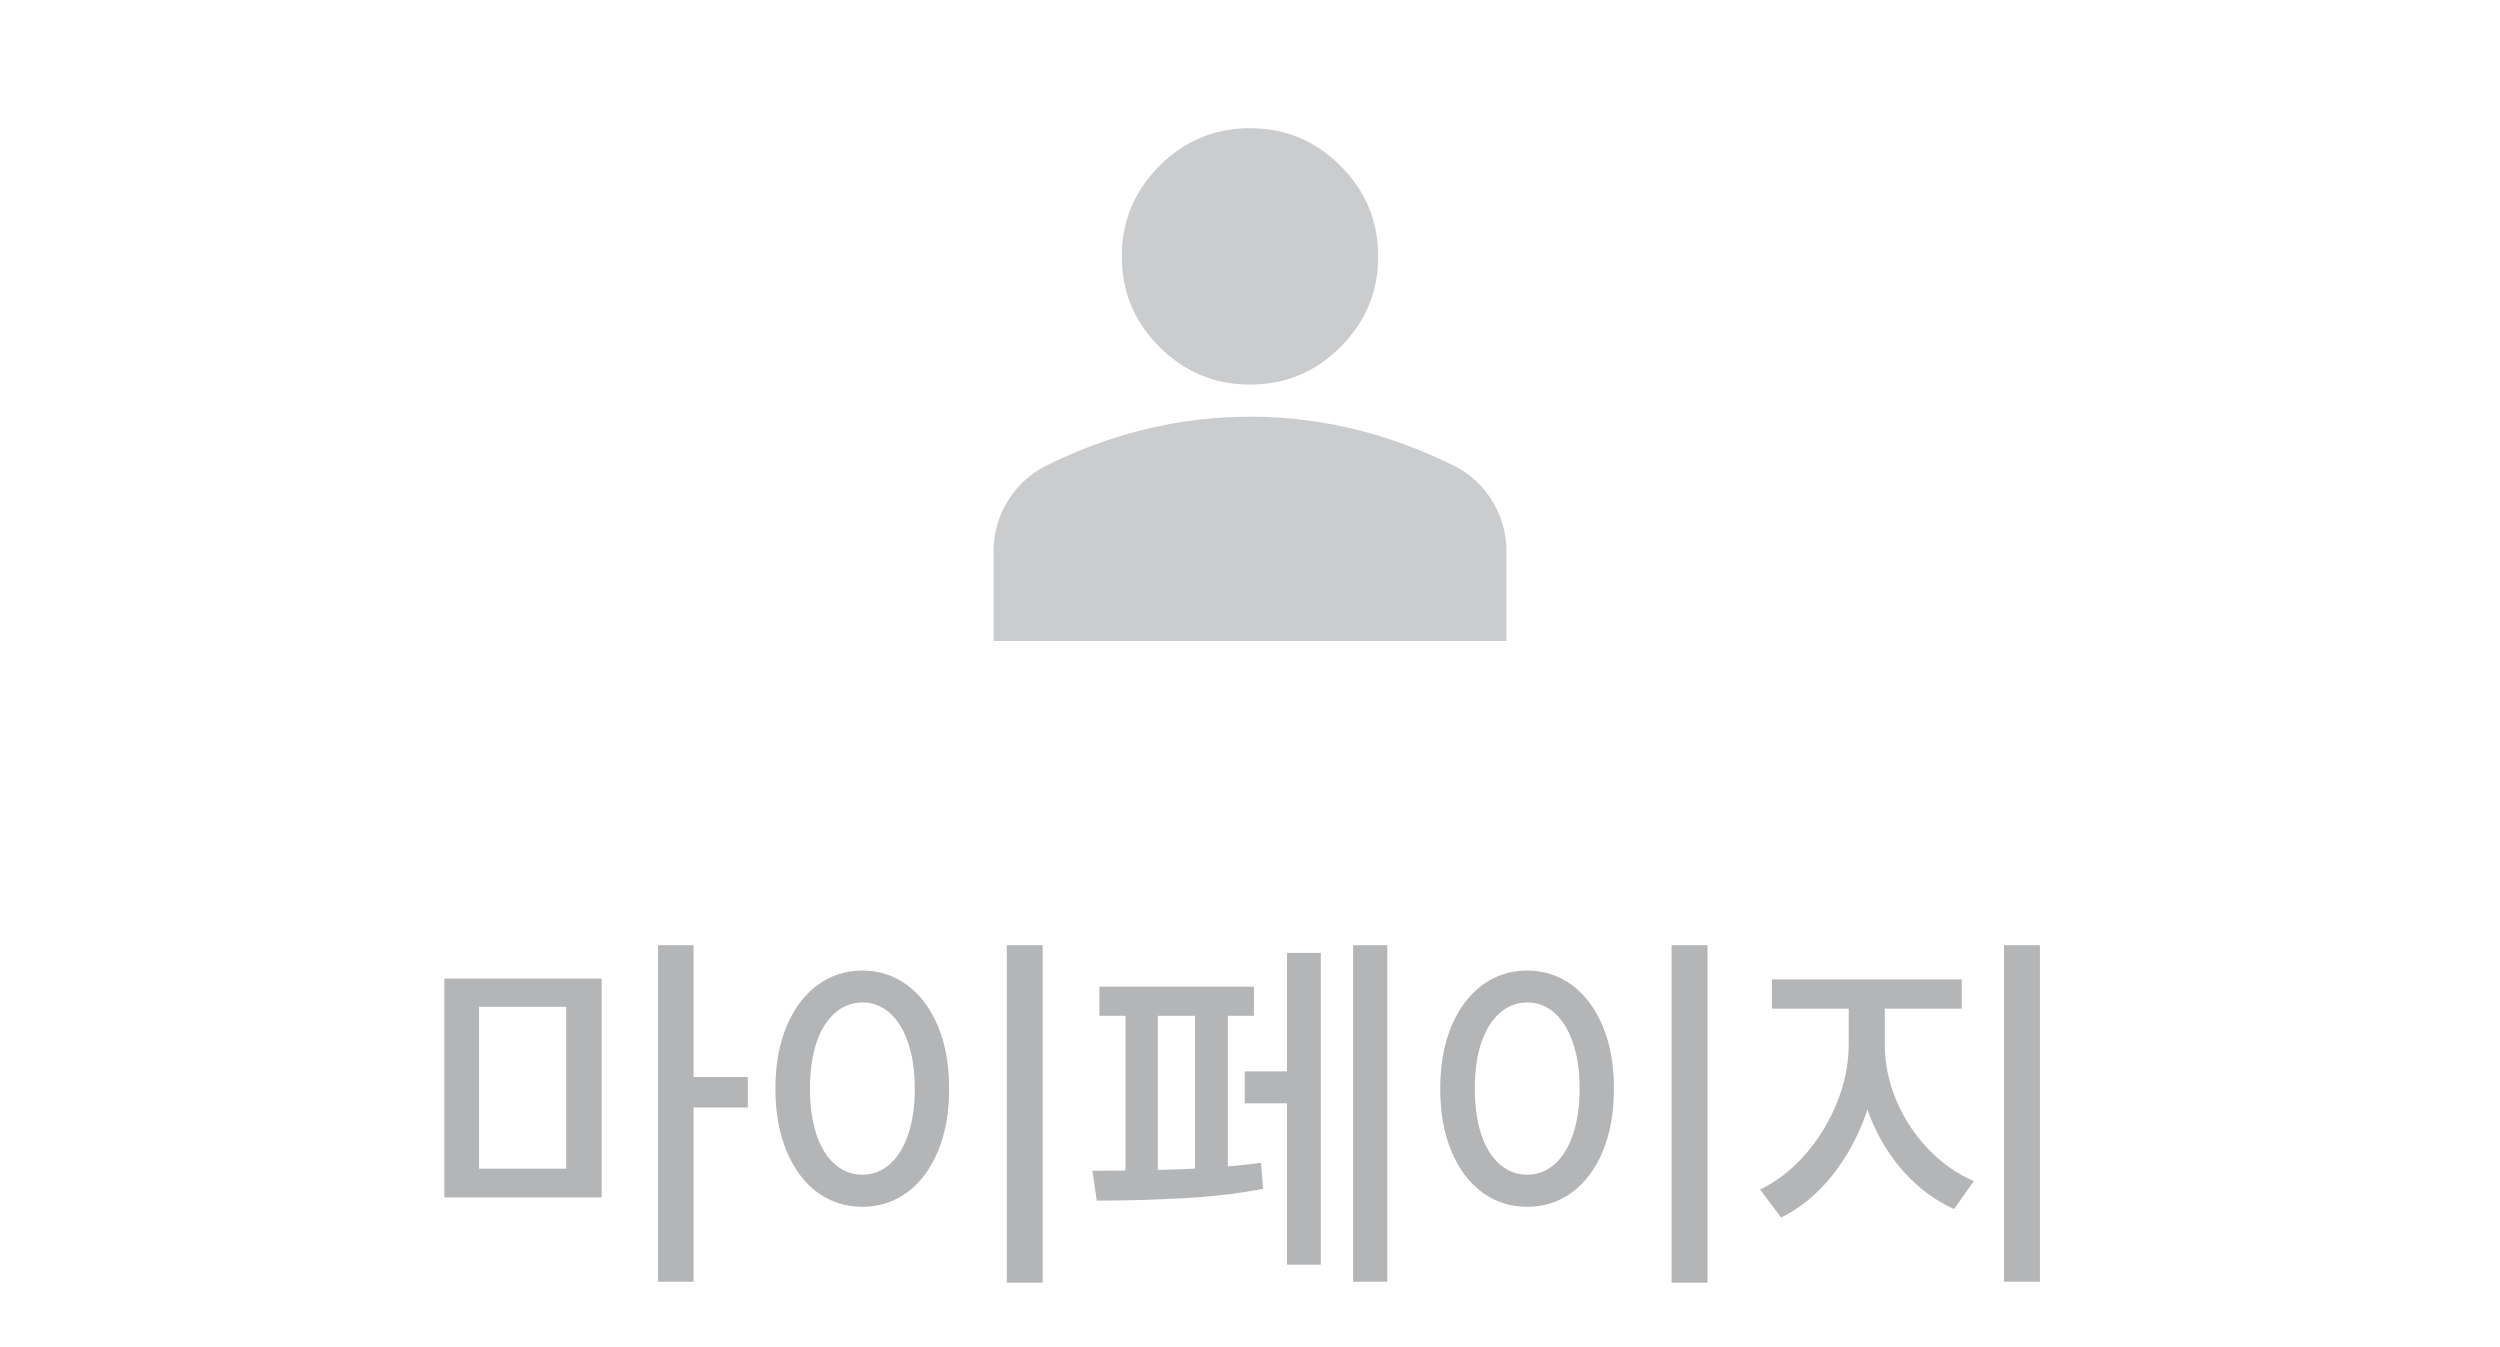
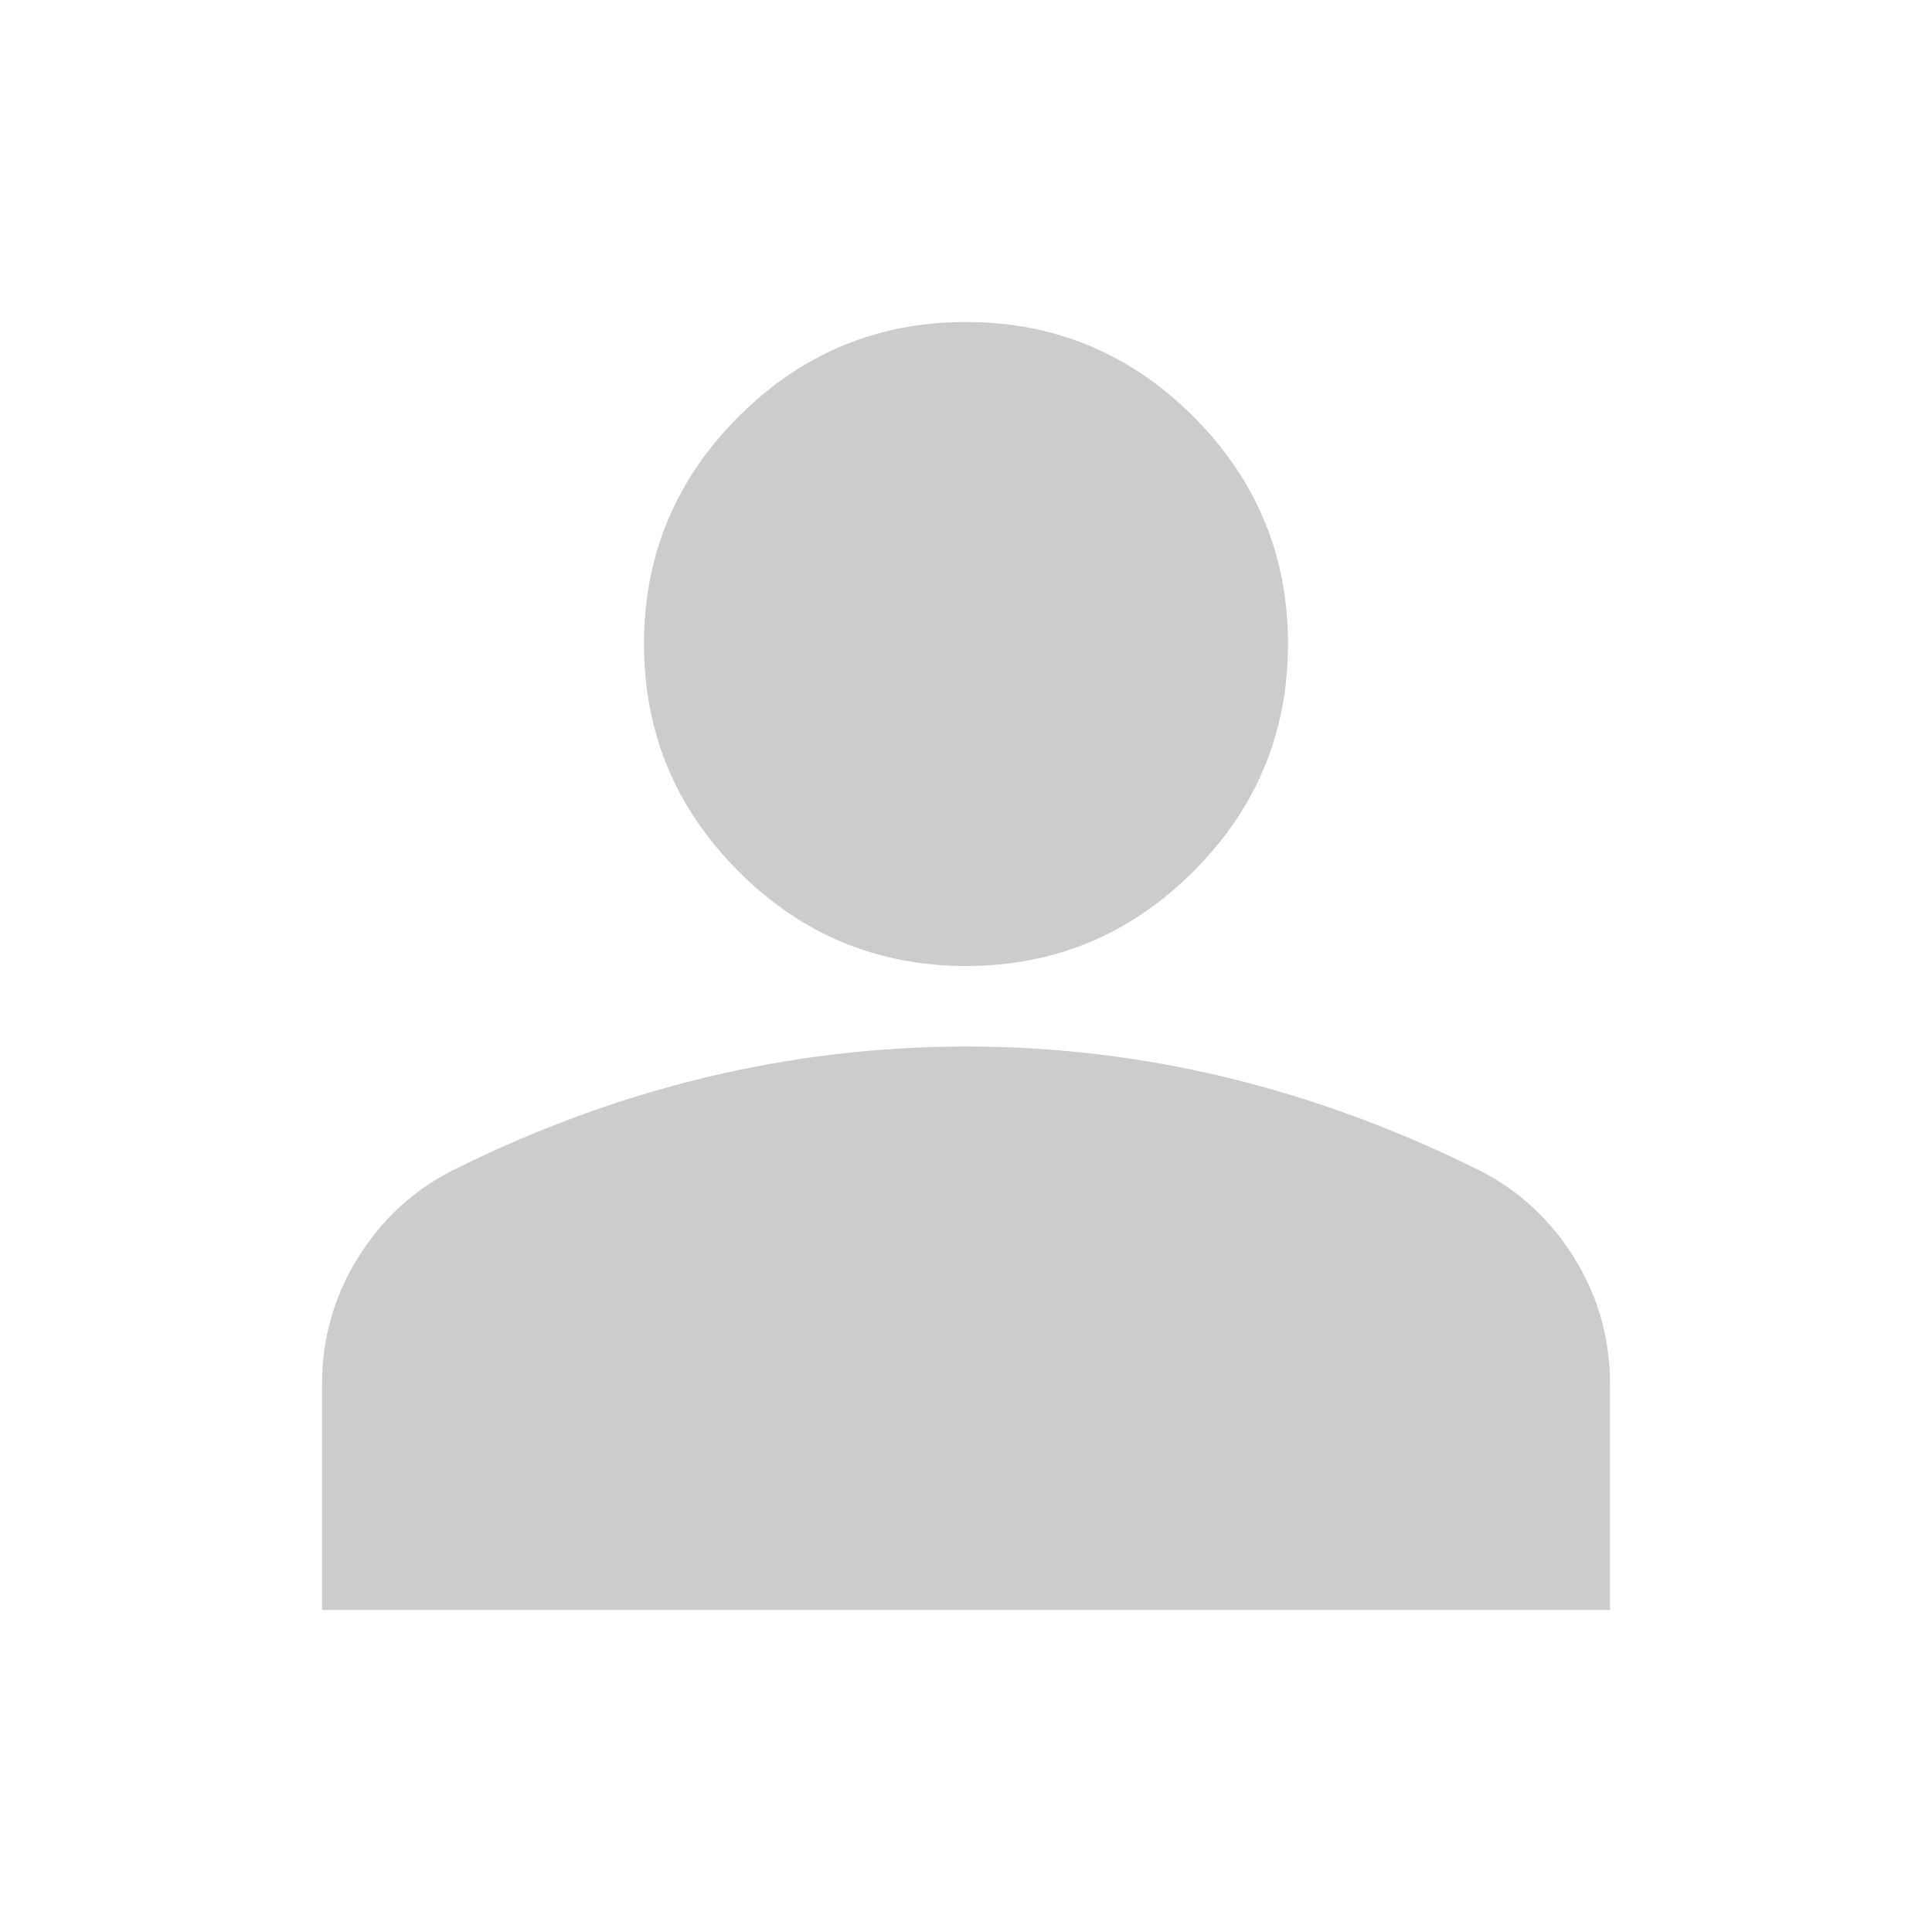
- <svg xmlns="http://www.w3.org/2000/svg" width="78" height="42" viewBox="0 0 78 42" fill="none">
-   <path d="M39 12C37.9 12 36.958 11.608 36.175 10.825C35.392 10.042 35 9.1 35 8C35 6.9 35.392 5.958 36.175 5.175C36.958 4.392 37.9 4 39 4C40.1 4 41.042 4.392 41.825 5.175C42.608 5.958 43 6.9 43 8C43 9.1 42.608 10.042 41.825 10.825C41.042 11.608 40.1 12 39 12ZM31 20V17.2C31 16.633 31.146 16.113 31.438 15.638C31.73 15.163 32.117 14.801 32.6 14.55C33.633 14.033 34.683 13.646 35.75 13.388C36.817 13.13 37.9 13.001 39 13C40.1 13 41.183 13.129 42.25 13.388C43.317 13.647 44.367 14.034 45.4 14.55C45.883 14.8 46.271 15.163 46.563 15.638C46.855 16.113 47.001 16.634 47 17.2V20H31Z" fill="#CBCCCE" />
-   <path d="M18.773 37.359H13.863V30.533H18.773V37.359ZM14.947 36.463H17.666V31.412H14.947V36.463ZM21.639 39.99H20.531V29.49H21.639V39.99ZM23.332 34.553H21.387V33.603H23.332V34.553ZM32.531 40.02H31.412V29.49H32.531V40.02ZM26.906 30.281C27.43 30.281 27.896 30.434 28.307 30.738C28.717 31.043 29.037 31.473 29.268 32.027C29.498 32.582 29.613 33.228 29.613 33.967C29.613 34.709 29.498 35.357 29.268 35.912C29.037 36.467 28.717 36.897 28.307 37.201C27.896 37.502 27.43 37.652 26.906 37.652C26.383 37.652 25.914 37.502 25.5 37.201C25.09 36.897 24.77 36.467 24.539 35.912C24.309 35.357 24.193 34.709 24.193 33.967C24.193 33.228 24.309 32.582 24.539 32.027C24.77 31.473 25.09 31.043 25.5 30.738C25.914 30.434 26.383 30.281 26.906 30.281ZM26.906 31.277C26.586 31.277 26.301 31.387 26.051 31.605C25.801 31.824 25.607 32.137 25.471 32.543C25.338 32.945 25.271 33.42 25.271 33.967C25.271 34.51 25.338 34.984 25.471 35.391C25.607 35.797 25.801 36.109 26.051 36.328C26.301 36.543 26.586 36.65 26.906 36.65C27.227 36.65 27.51 36.543 27.756 36.328C28.006 36.109 28.199 35.797 28.336 35.391C28.473 34.984 28.541 34.51 28.541 33.967C28.541 33.42 28.473 32.945 28.336 32.543C28.199 32.137 28.008 31.824 27.762 31.605C27.516 31.387 27.23 31.277 26.906 31.277ZM43.283 39.99H42.217V29.49H43.283V39.99ZM40.494 34.424H38.836V33.428H40.494V34.424ZM41.209 39.457H40.154V29.73H41.209V39.457ZM39.123 31.693H34.301V30.785H39.123V31.693ZM34.084 36.527C35.006 36.527 35.934 36.512 36.867 36.48C37.801 36.445 38.625 36.379 39.34 36.281L39.41 37.09C38.68 37.234 37.859 37.332 36.949 37.383C36.039 37.434 35.129 37.459 34.219 37.459L34.084 36.527ZM36.123 36.797H35.115V31.359H36.123V36.797ZM38.309 36.797H37.283V31.359H38.309V36.797ZM53.273 40.02H52.154V29.49H53.273V40.02ZM47.648 30.281C48.172 30.281 48.639 30.434 49.049 30.738C49.459 31.043 49.779 31.473 50.01 32.027C50.24 32.582 50.355 33.228 50.355 33.967C50.355 34.709 50.24 35.357 50.01 35.912C49.779 36.467 49.459 36.897 49.049 37.201C48.639 37.502 48.172 37.652 47.648 37.652C47.125 37.652 46.656 37.502 46.242 37.201C45.832 36.897 45.512 36.467 45.281 35.912C45.051 35.357 44.935 34.709 44.935 33.967C44.935 33.228 45.051 32.582 45.281 32.027C45.512 31.473 45.832 31.043 46.242 30.738C46.656 30.434 47.125 30.281 47.648 30.281ZM47.648 31.277C47.328 31.277 47.043 31.387 46.793 31.605C46.543 31.824 46.35 32.137 46.213 32.543C46.08 32.945 46.014 33.42 46.014 33.967C46.014 34.51 46.08 34.984 46.213 35.391C46.35 35.797 46.543 36.109 46.793 36.328C47.043 36.543 47.328 36.65 47.648 36.65C47.969 36.65 48.252 36.543 48.498 36.328C48.748 36.109 48.941 35.797 49.078 35.391C49.215 34.984 49.283 34.51 49.283 33.967C49.283 33.42 49.215 32.945 49.078 32.543C48.941 32.137 48.75 31.824 48.504 31.605C48.258 31.387 47.973 31.277 47.648 31.277ZM58.594 32.59C58.594 33.344 58.463 34.082 58.201 34.805C57.94 35.523 57.58 36.164 57.123 36.727C56.666 37.285 56.148 37.705 55.57 37.986L54.914 37.113C55.434 36.863 55.904 36.498 56.326 36.018C56.748 35.533 57.078 34.992 57.316 34.395C57.559 33.793 57.68 33.191 57.68 32.59V31.031H58.594V32.59ZM58.805 32.59C58.805 33.168 58.922 33.742 59.156 34.312C59.395 34.883 59.725 35.391 60.147 35.836C60.572 36.281 61.051 36.619 61.582 36.85L60.967 37.723C60.373 37.457 59.844 37.062 59.379 36.539C58.918 36.016 58.559 35.412 58.301 34.728C58.047 34.045 57.92 33.332 57.92 32.59V31.031H58.805V32.59ZM61.207 31.471H55.283V30.557H61.207V31.471ZM63.645 39.99H62.525V29.49H63.645V39.99Z" fill="#B4B5B7" />
+ <svg xmlns="http://www.w3.org/2000/svg" width="24" height="24" viewBox="0 0 24 24" fill="none">
+   <path d="M12 12C10.9 12 9.958 11.608 9.175 10.825C8.392 10.042 8 9.1 8 8C8 6.9 8.392 5.958 9.175 5.175C9.958 4.392 10.9 4 12 4C13.1 4 14.042 4.392 14.825 5.175C15.608 5.958 16 6.9 16 8C16 9.1 15.608 10.042 14.825 10.825C14.042 11.608 13.1 12 12 12ZM4 20V17.2C4 16.633 4.146 16.113 4.438 15.638C4.73 15.163 5.117 14.801 5.6 14.55C6.633 14.033 7.683 13.646 8.75 13.388C9.817 13.13 10.9 13.001 12 13C13.1 13 14.183 13.129 15.25 13.388C16.317 13.647 17.367 14.034 18.4 14.55C18.883 14.8 19.271 15.163 19.563 15.638C19.855 16.113 20.001 16.634 20 17.2V20H4Z" fill="#CBCCCE" />
</svg>
